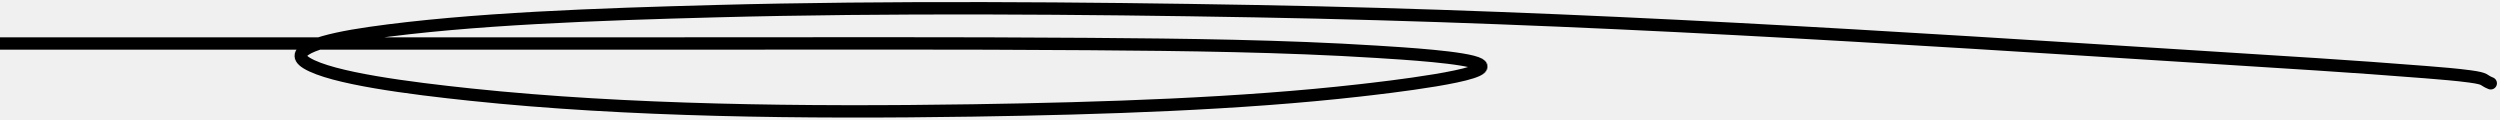
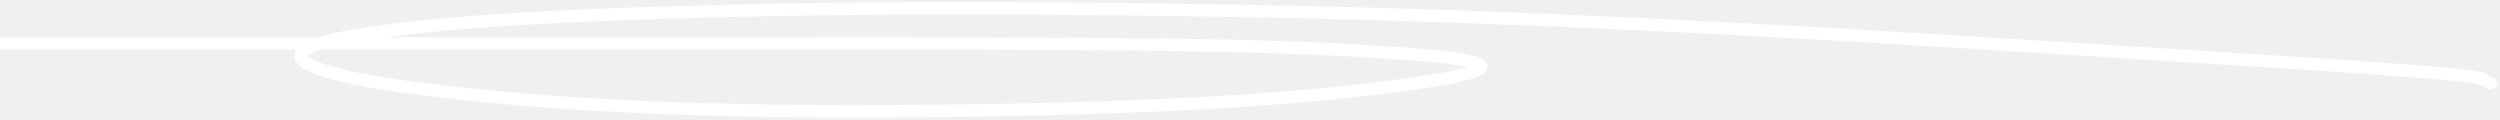
<svg xmlns="http://www.w3.org/2000/svg" width="606" height="29" viewBox="0 0 606 29" fill="none">
-   <path d="M1.908 10.542C-19.403 10.542 144.346 10.542 165.657 10.542C198.462 10.542 231.327 10.431 264.12 10.673C287.419 10.845 311.275 11.127 333.856 12.554C340.143 12.952 355.732 13.87 358.714 15.551C363.292 18.131 335.474 21.259 329.697 21.916C300.881 25.193 267.696 26.287 235.877 26.772C194.824 27.398 152.049 26.925 114.202 22.944C99.433 21.39 80.403 18.985 74.352 15.278C69.289 12.175 78.423 9.622 89.537 8.027C113.963 4.522 145.342 3.463 173.443 2.712C215.454 1.589 262.306 1.954 304.454 2.712C384.407 4.15 458.332 9.052 535.279 13.9C552.991 15.015 570.884 16.1 588.234 17.487C591.745 17.767 595.723 18.083 598.97 18.526C603.191 19.101 601.959 19.403 604 20.188" stroke="black" stroke-width="3" stroke-linecap="round" />
+   <path d="M1.908 10.542C-19.403 10.542 144.346 10.542 165.657 10.542C198.462 10.542 231.327 10.431 264.12 10.673C287.419 10.845 311.275 11.127 333.856 12.554C340.143 12.952 355.732 13.87 358.714 15.551C363.292 18.131 335.474 21.259 329.697 21.916C300.881 25.193 267.696 26.287 235.877 26.772C194.824 27.398 152.049 26.925 114.202 22.944C99.433 21.39 80.403 18.985 74.352 15.278C69.289 12.175 78.423 9.622 89.537 8.027C113.963 4.522 145.342 3.463 173.443 2.712C215.454 1.589 262.306 1.954 304.454 2.712C384.407 4.15 458.332 9.052 535.279 13.9C552.991 15.015 570.884 16.1 588.234 17.487C591.745 17.767 595.723 18.083 598.97 18.526C603.191 19.101 601.959 19.403 604 20.188" stroke="#fff" stroke-width="3" stroke-linecap="round" />
</svg>
